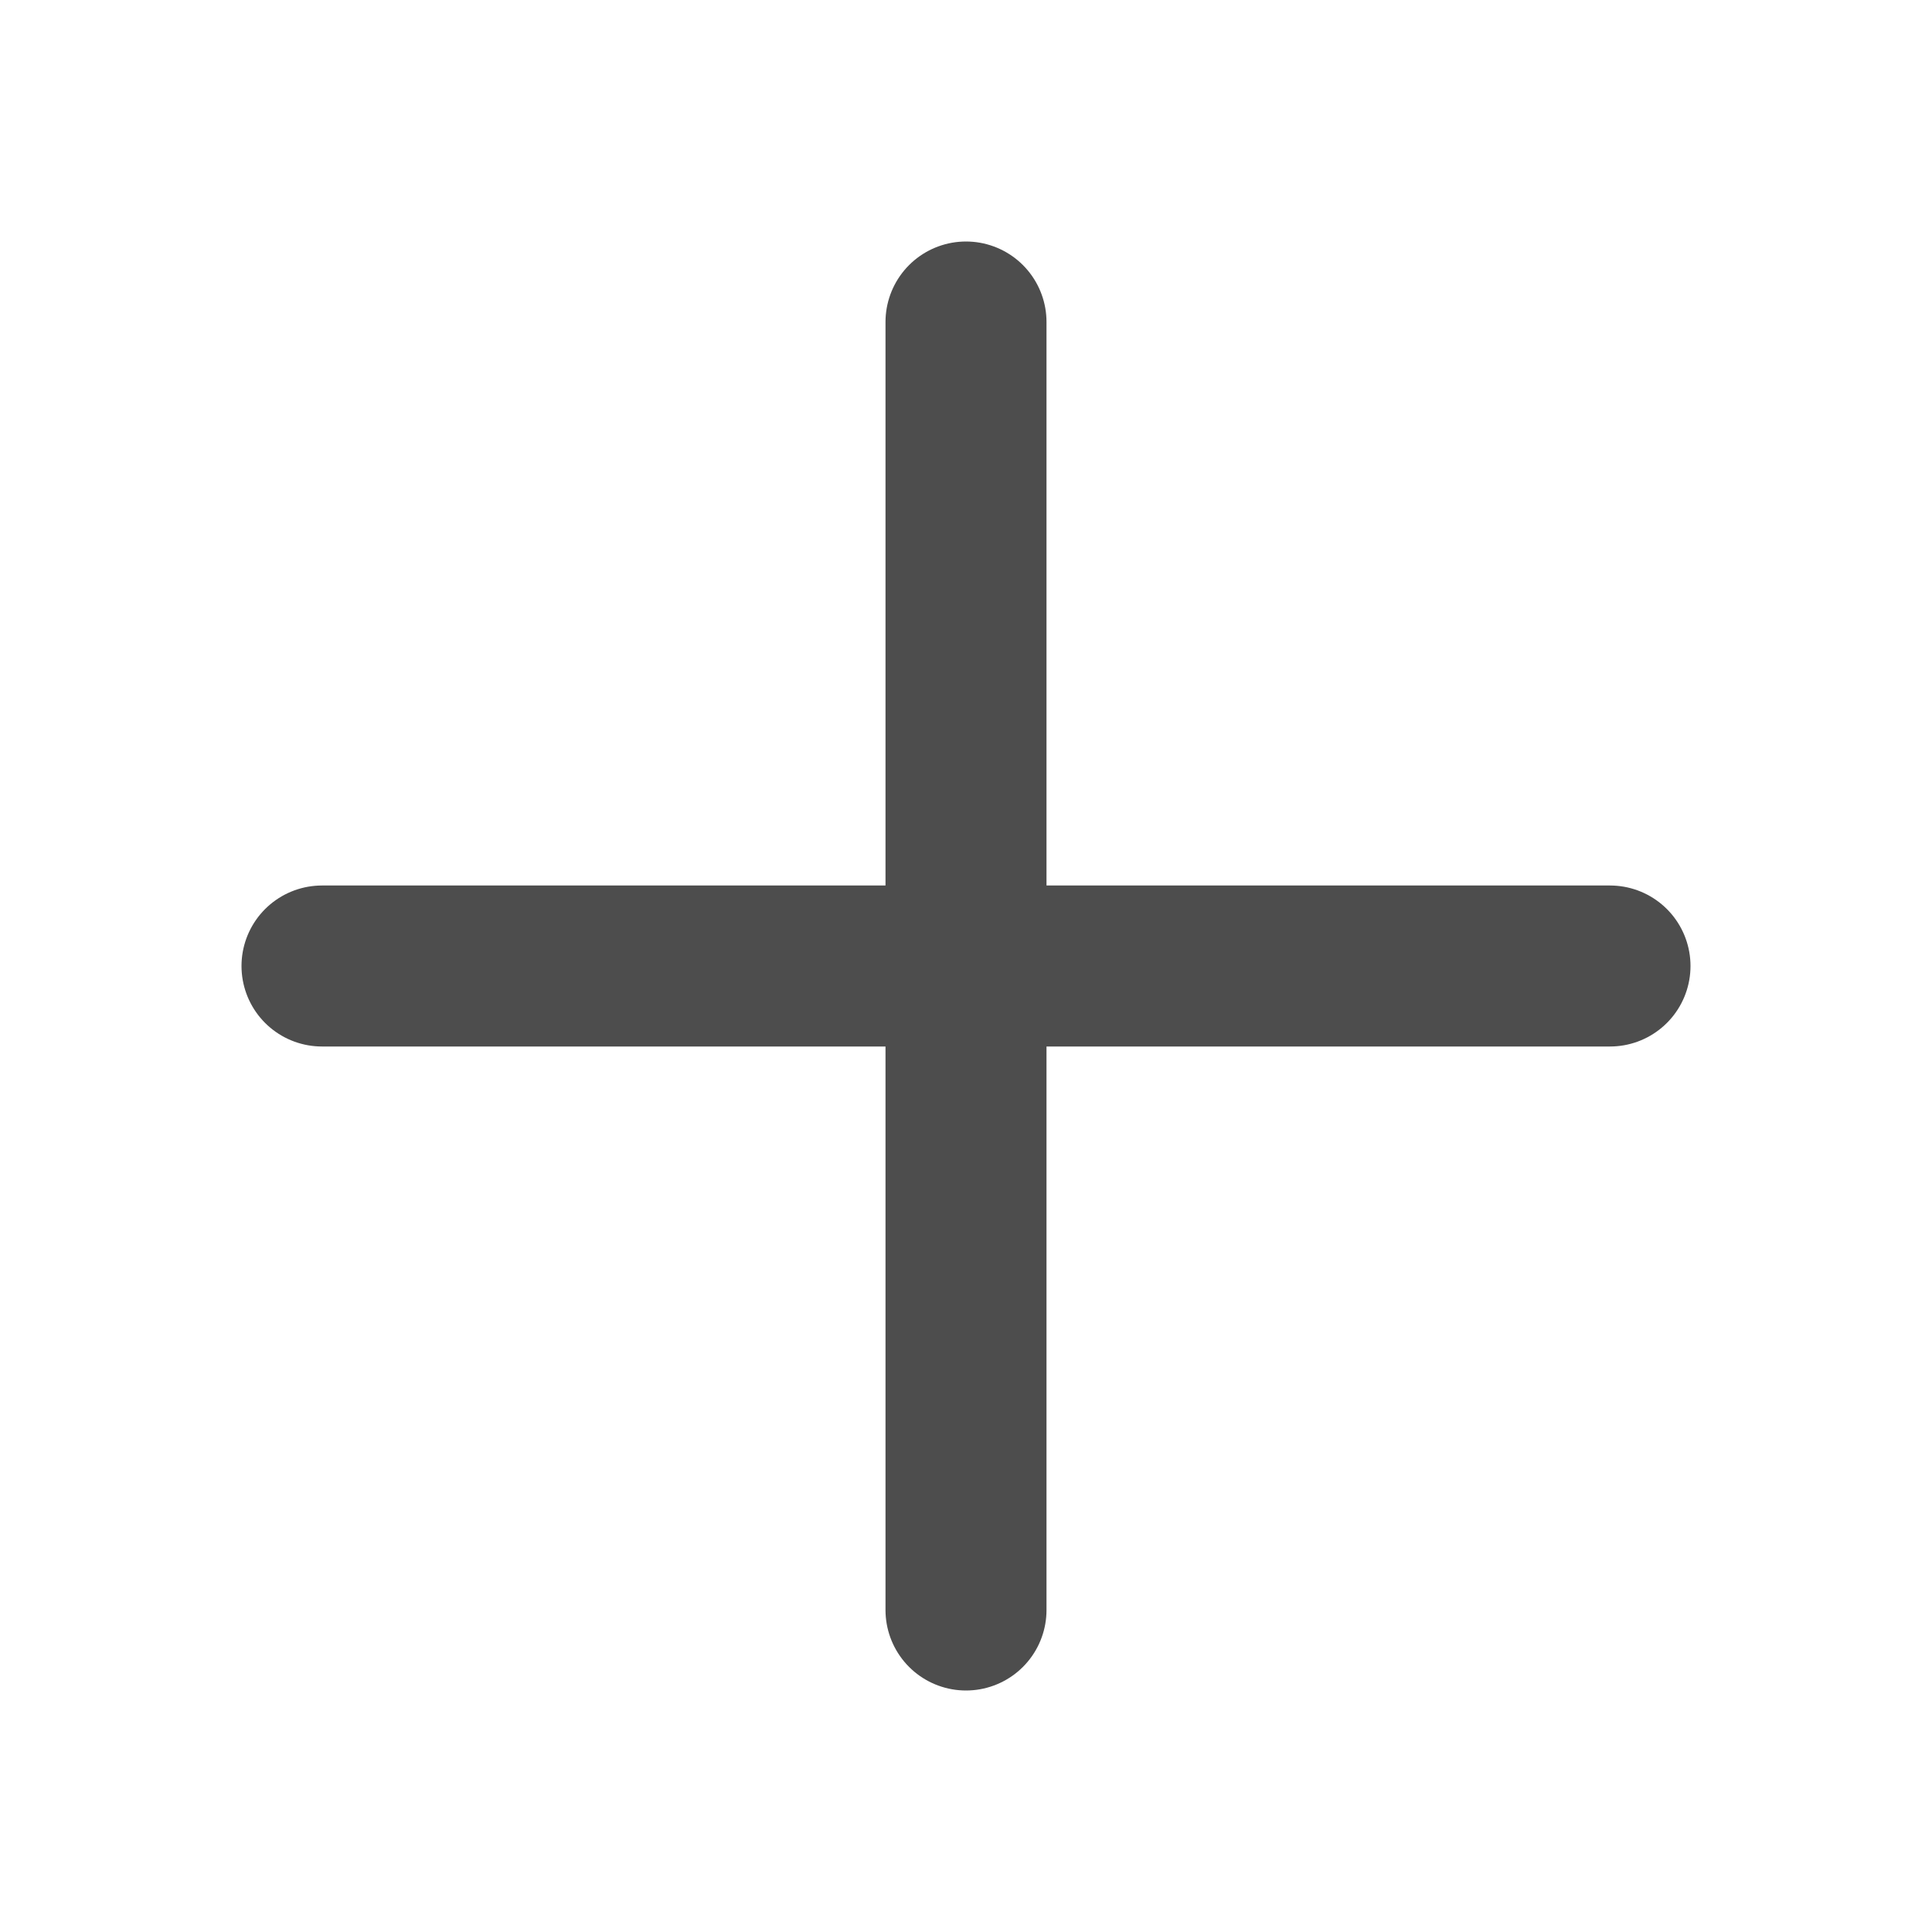
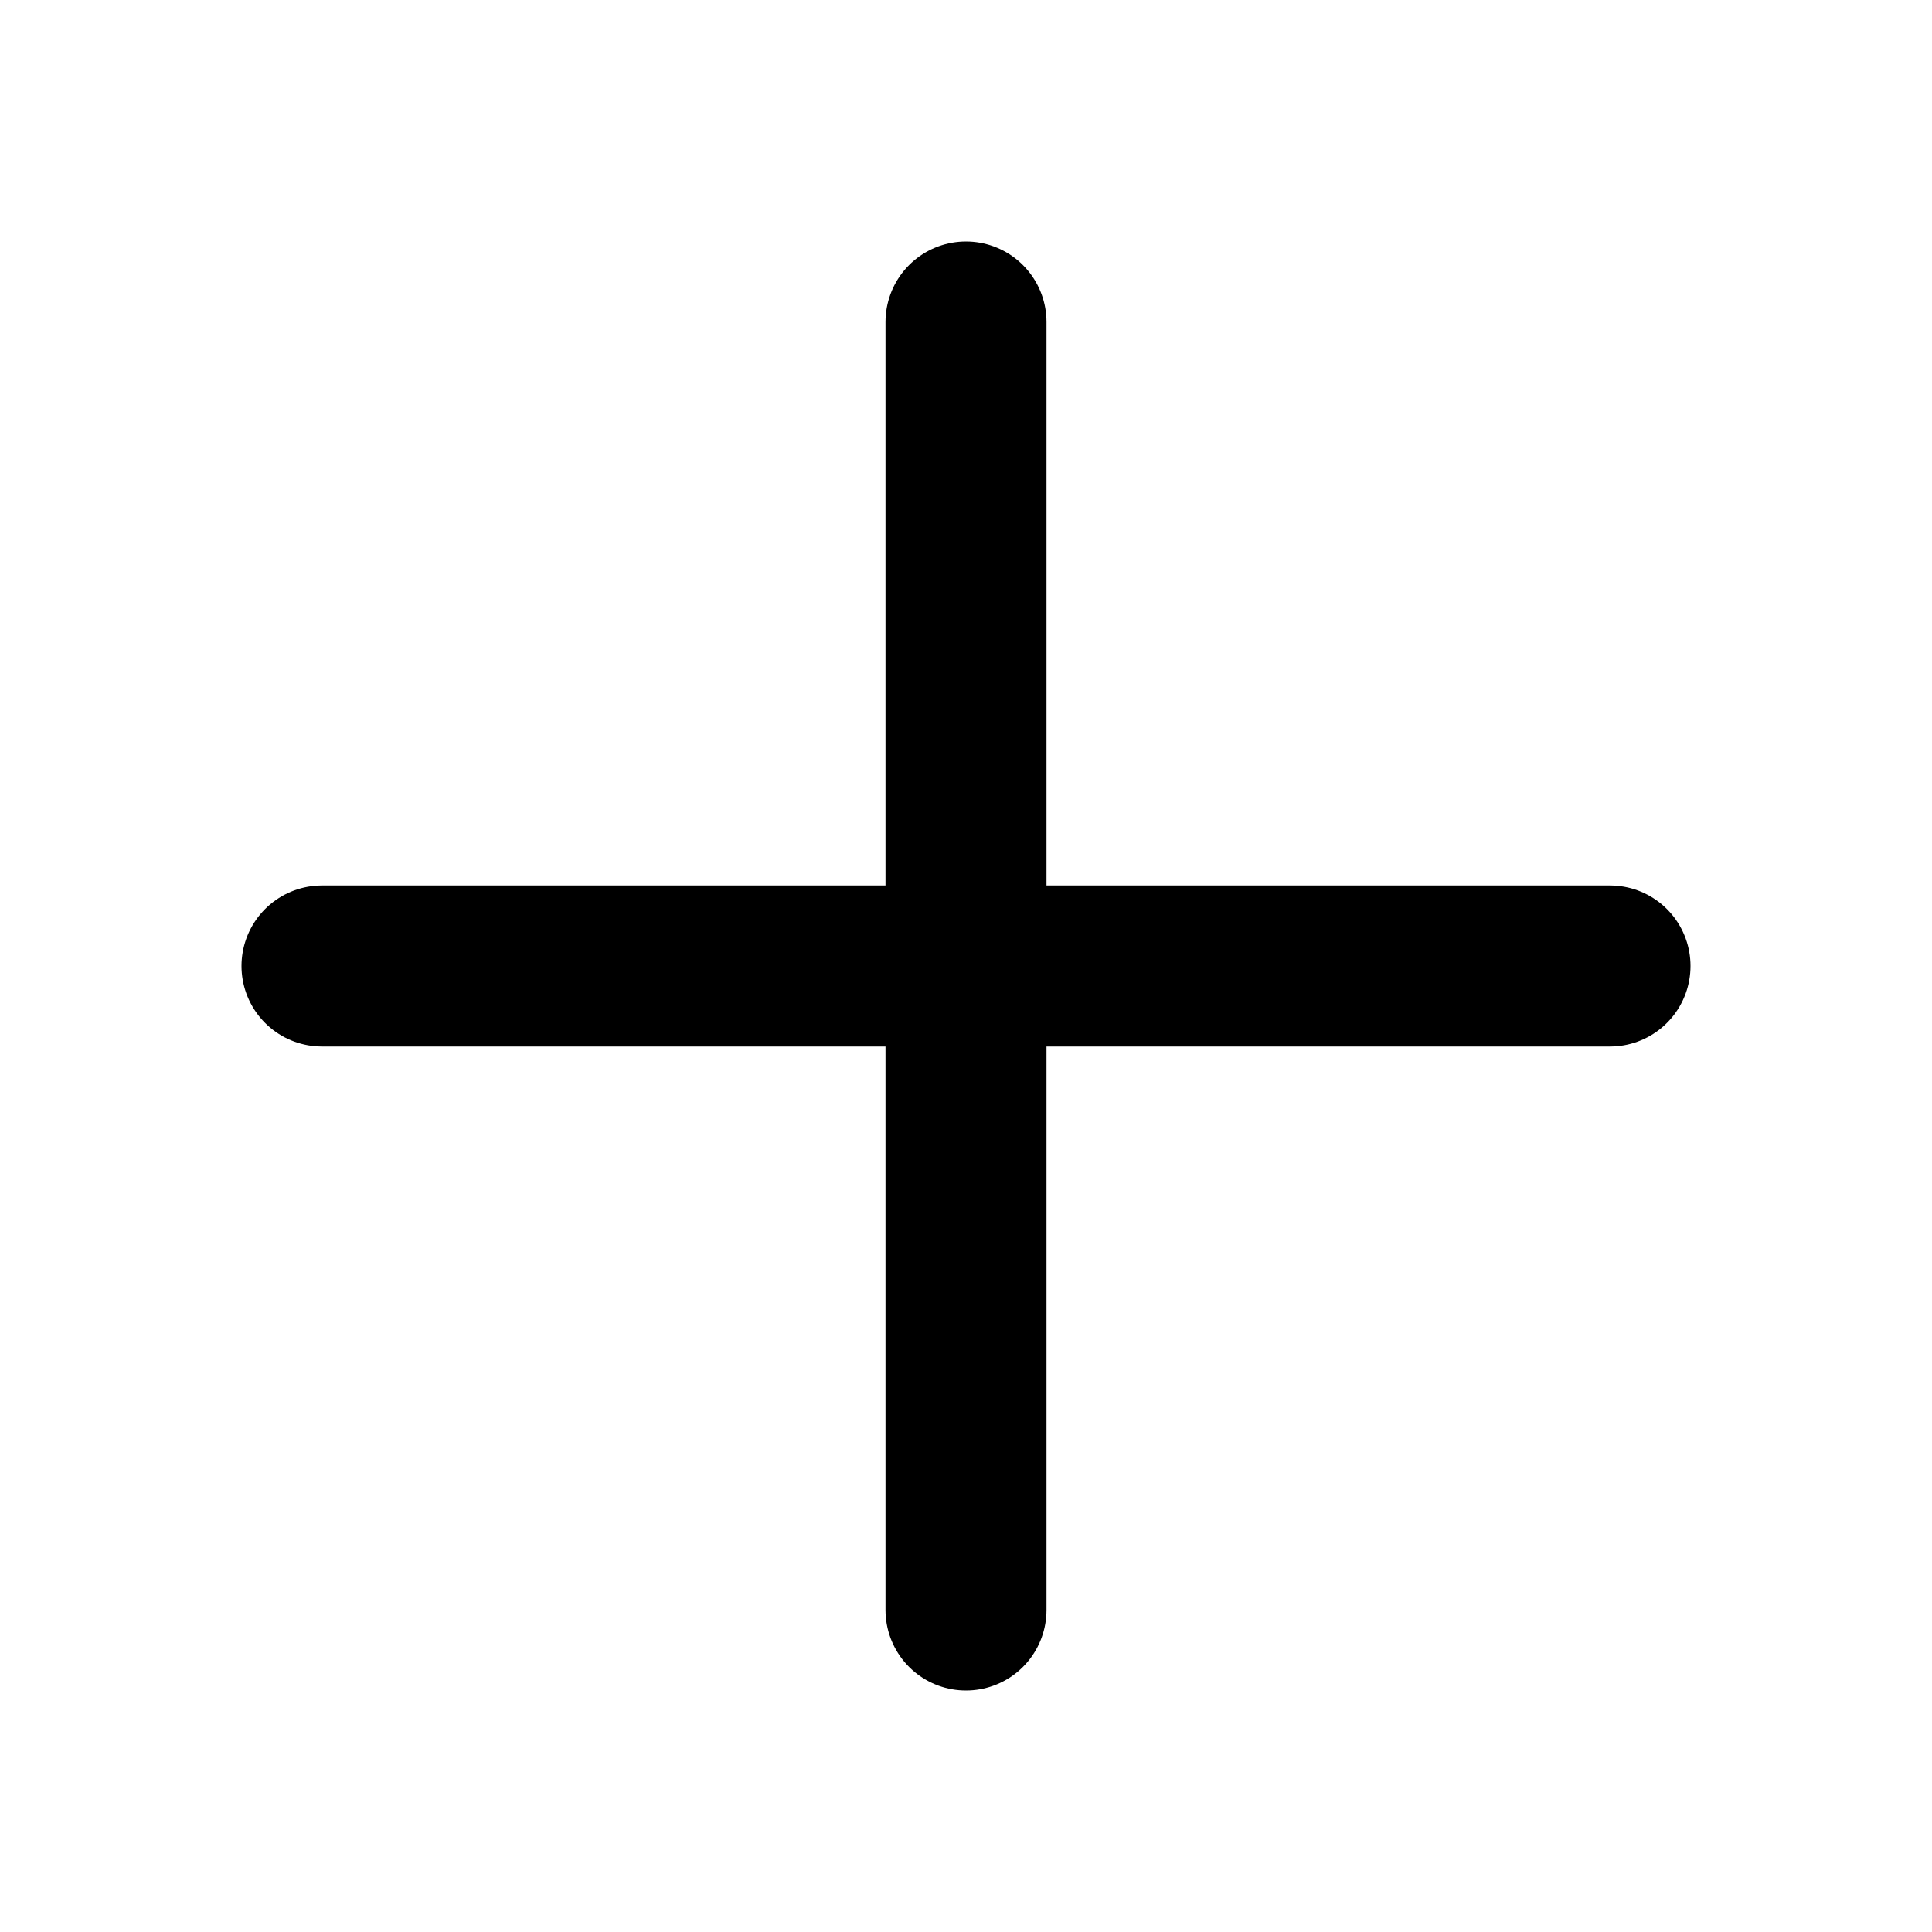
- <svg xmlns="http://www.w3.org/2000/svg" width="800px" height="800px" viewBox="0 0 24 24" fill="none">
-   <g id="SVGRepo_bgCarrier" stroke-width="0" />
-   <g id="SVGRepo_tracerCarrier" stroke-linecap="round" stroke-linejoin="round" />
-   <g id="SVGRepo_iconCarrier">
-     <path d="M4 12H20" stroke="#4d4d4d" stroke-width="2" stroke-linecap="round" />
-     <path d="M12 4L12 20" stroke="#4d4d4d" stroke-width="2" stroke-linecap="round" />
-   </g>
+ <svg xmlns="http://www.w3.org/2000/svg" width="24px" height="24px" viewBox="0 0 24 24" fill="none">
+   <path d="M4 12H20" stroke="currentColor" stroke-width="2" stroke-linecap="round" />
+   <path d="M12 4L12 20" stroke="currentColor" stroke-width="2" stroke-linecap="round" />
</svg>
